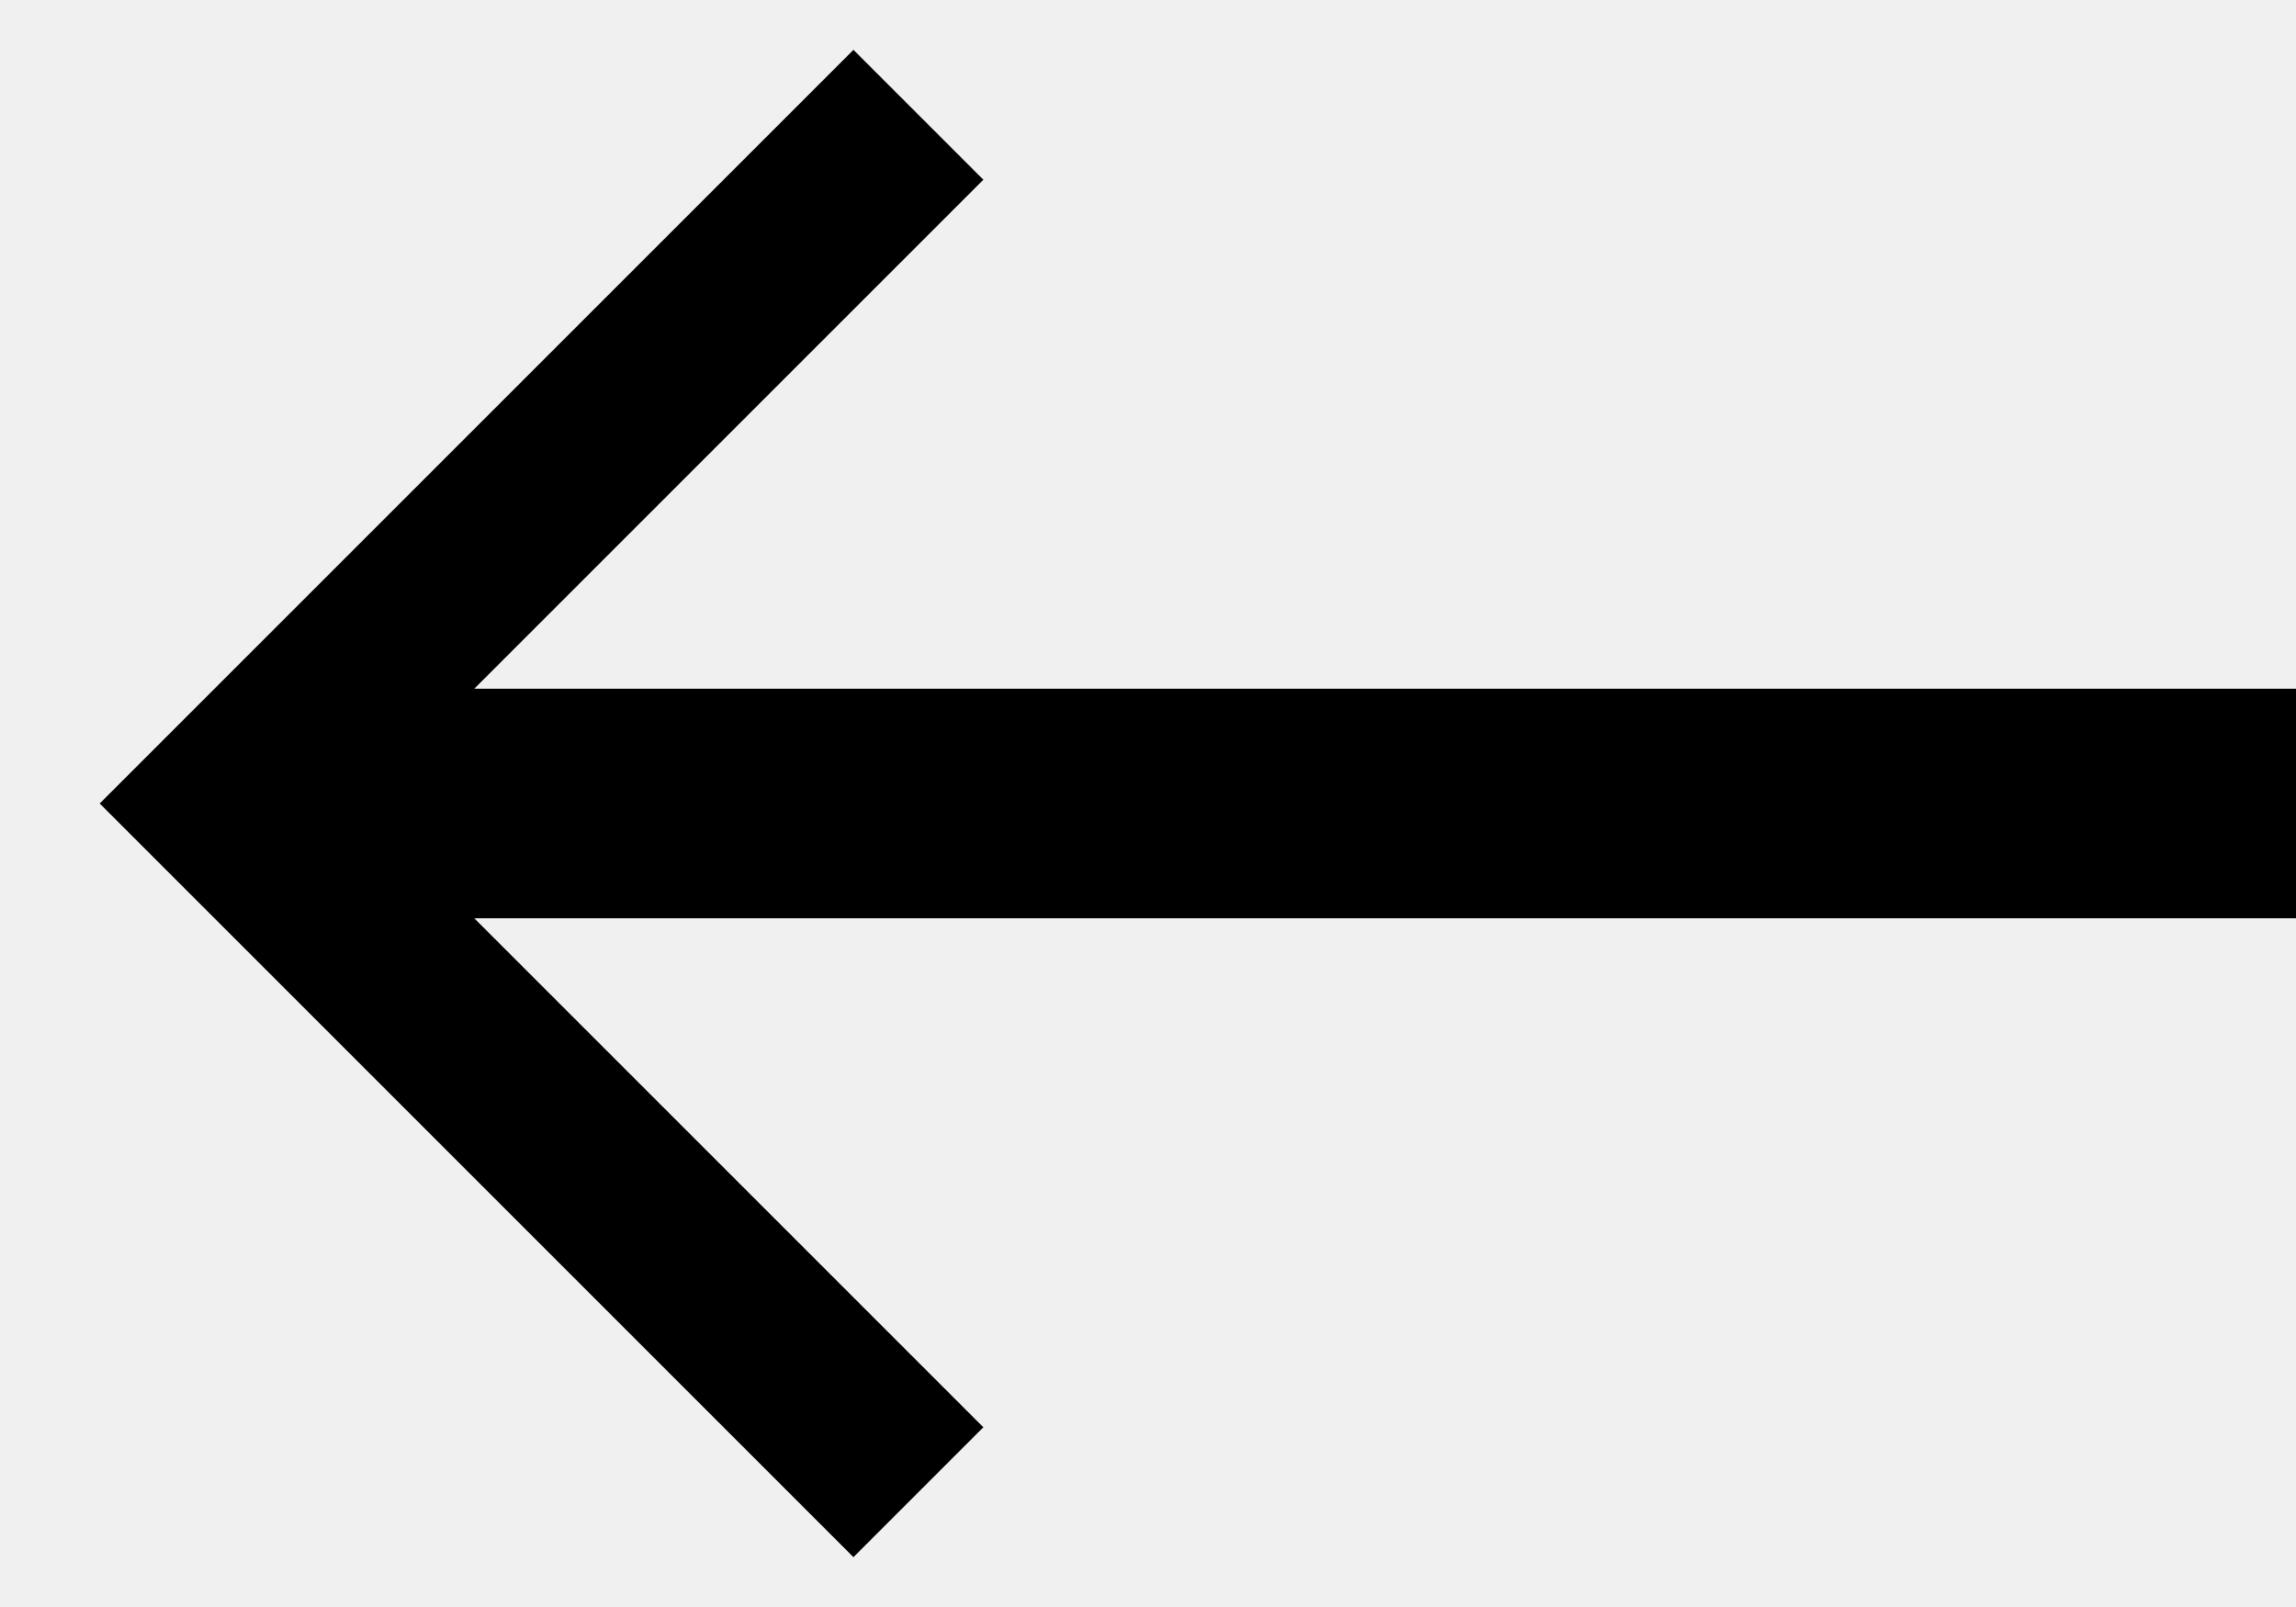
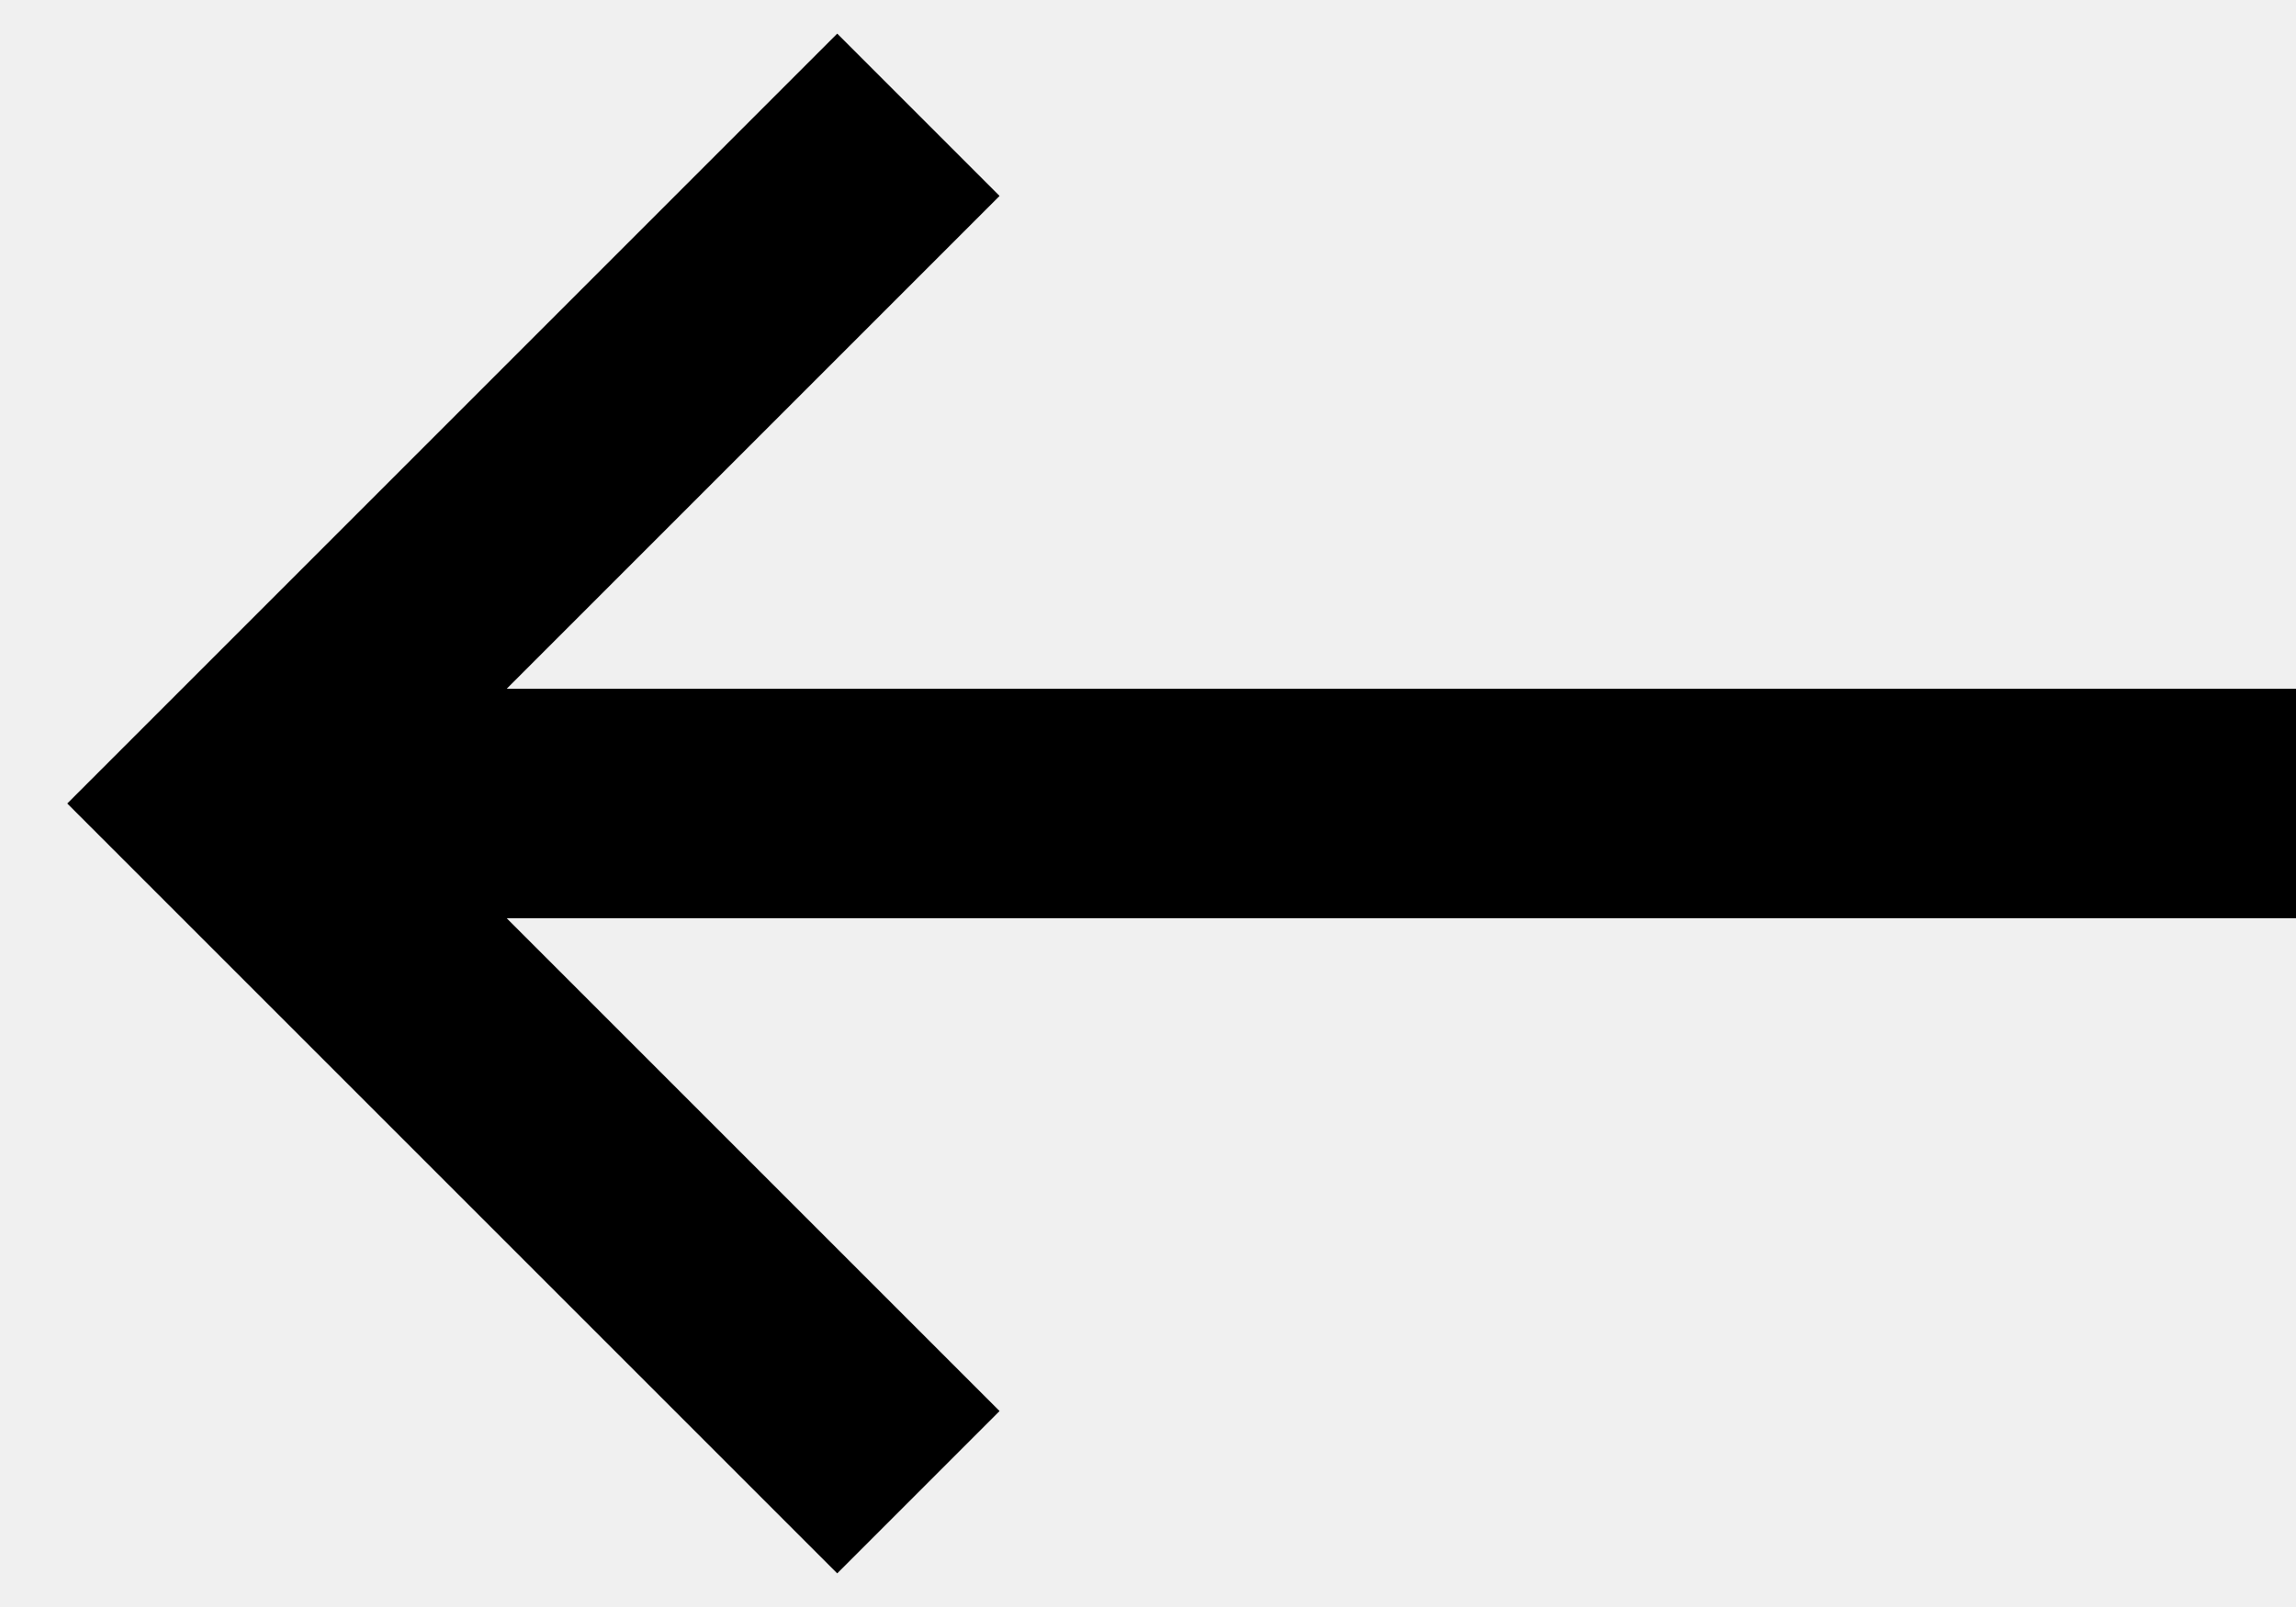
<svg xmlns="http://www.w3.org/2000/svg" version="1.1" id="Layer_1" x="0px" y="0px" width="20px" height="14px" viewBox="0 0 20 14" enable-background="new 0 0 20 14" xml:space="preserve">
  <g>
    <g>
-       <path fill="#FFFFFF" d="M-258-50c0,1.1-0.9,2-2,2h-22c-1.1,0-2-0.9-2-2v-17c0-1.1,0.9-2,2-2h5c1.1,0,2.225,0.45,2.5,1s1.4,1,2.5,1    h12c1.1,0,2,0.9,2,2V-50z" />
+       <path fill="#FFFFFF" d="M-77-170c0,1.1-0.9,2-2,2h-22c-1.1,0-2-0.9-2-2v-17c0-1.1,0.9-2,2-2h5c1.1,0,2.225,0.45,2.5,1    c0.275,0.55,1.4,1,2.5,1h12c1.1,0,2,0.9,2,2V-170z" />
      <g>
-         <path fill="#CCCCCC" d="M-277-68c0.805,0,1.495,0.315,1.606,0.447C-274.884-66.533-273.3-66-272-66h12c0.551,0,1,0.449,1,1v15     c0,0.551-0.449,1-1,1h-22c-0.551,0-1-0.449-1-1v-17c0-0.551,0.449-1,1-1H-277 M-277-69h-5c-1.1,0-2,0.9-2,2v17c0,1.1,0.9,2,2,2     h22c1.1,0,2-0.9,2-2v-15c0-1.1-0.9-2-2-2h-12c-1.1,0-2.225-0.45-2.5-1S-275.9-69-277-69L-277-69z" />
+         <path fill="#CCCCCC" d="M-96-188c0.805,0,1.495,0.315,1.606,0.447C-93.884-186.533-92.3-186-91-186h12c0.551,0,1,0.449,1,1v15     c0,0.551-0.449,1-1,1h-22c-0.551,0-1-0.449-1-1v-17c0-0.551,0.449-1,1-1H-96 M-96-189h-5c-1.1,0-2,0.9-2,2v17c0,1.1,0.9,2,2,2h22     c1.1,0,2-0.9,2-2v-15c0-1.1-0.9-2-2-2h-12c-1.1,0-2.225-0.45-2.5-1C-93.775-188.55-94.9-189-96-189L-96-189z" />
      </g>
    </g>
    <g>
-       <path fill="#E5E5E5" d="M-259-62.485c0,0.267-0.218,0.485-0.485,0.485h-23.03c-0.267,0-0.485-0.218-0.485-0.485v-0.03    c0-0.267,0.218-0.485,0.485-0.485h23.03c0.267,0,0.485,0.218,0.485,0.485V-62.485z" />
+       <path fill="#E5E5E5" d="M-78-182.485c0,0.267-0.218,0.485-0.485,0.485h-23.03c-0.267,0-0.485-0.218-0.485-0.485v-0.03    c0-0.267,0.218-0.485,0.485-0.485h23.03c0.267,0,0.485,0.218,0.485,0.485V-182.485z" />
    </g>
  </g>
  <g>
    <g>
-       <path fill="#FFFFFF" d="M-258,0c0,1.1-0.9,2-2,2h-22c-1.1,0-2-0.9-2-2v-17c0-1.1,0.9-2,2-2h5c1.1,0,2.225,0.45,2.5,1s1.4,1,2.5,1    h12c1.1,0,2,0.9,2,2V0z" />
+       <path fill="#FFFFFF" d="M-77-120c0,1.1-0.9,2-2,2h-22c-1.1,0-2-0.9-2-2v-17c0-1.1,0.9-2,2-2h5c1.1,0,2.225,0.45,2.5,1    c0.275,0.55,1.4,1,2.5,1h12c1.1,0,2,0.9,2,2V-120z" />
      <g>
-         <path fill="#CCCCCC" d="M-277-18c0.805,0,1.495,0.315,1.606,0.447C-274.884-16.533-273.3-16-272-16h12c0.551,0,1,0.449,1,1V0     c0,0.551-0.449,1-1,1h-22c-0.551,0-1-0.449-1-1v-17c0-0.551,0.449-1,1-1H-277 M-277-19h-5c-1.1,0-2,0.9-2,2V0c0,1.1,0.9,2,2,2h22     c1.1,0,2-0.9,2-2v-15c0-1.1-0.9-2-2-2h-12c-1.1,0-2.225-0.45-2.5-1S-275.9-19-277-19L-277-19z" />
+         <path fill="#CCCCCC" d="M-96-138c0.805,0,1.495,0.315,1.606,0.447C-93.884-136.533-92.3-136-91-136h12c0.551,0,1,0.449,1,1v15     c0,0.551-0.449,1-1,1h-22c-0.551,0-1-0.449-1-1v-17c0-0.551,0.449-1,1-1H-96 M-96-139h-5c-1.1,0-2,0.9-2,2v17c0,1.1,0.9,2,2,2h22     c1.1,0,2-0.9,2-2v-15c0-1.1-0.9-2-2-2h-12c-1.1,0-2.225-0.45-2.5-1C-93.775-138.55-94.9-139-96-139L-96-139z" />
      </g>
    </g>
    <g>
-       <path fill="#E5E5E5" d="M-259-12.485c0,0.267-0.218,0.485-0.485,0.485h-23.03c-0.267,0-0.485-0.218-0.485-0.485v-0.03    c0-0.267,0.218-0.485,0.485-0.485h23.03c0.267,0,0.485,0.218,0.485,0.485V-12.485z" />
+       <rect x="-102" y="-133" fill="#E5E5E5" width="24" height="1" />
    </g>
  </g>
  <g>
    <g>
-       <path fill="#FFFFFF" d="M-258,50c0,1.1-0.9,2-2,2h-22c-1.1,0-2-0.9-2-2V33c0-1.1,0.9-2,2-2h5c1.1,0,2.225,0.45,2.5,1s1.4,1,2.5,1    h12c1.1,0,2,0.9,2,2V50z" />
+       <path fill="#FFFFFF" d="M-77-70c0,1.1-0.9,2-2,2h-22c-1.1,0-2-0.9-2-2v-17c0-1.1,0.9-2,2-2h5c1.1,0,2.225,0.45,2.5,1    c0.275,0.55,1.4,1,2.5,1h12c1.1,0,2,0.9,2,2V-70z" />
      <g>
-         <path fill="#CCCCCC" d="M-277,32c0.805,0,1.495,0.315,1.606,0.447C-274.884,33.467-273.3,34-272,34h12c0.551,0,1,0.449,1,1v15     c0,0.551-0.449,1-1,1h-22c-0.551,0-1-0.449-1-1V33c0-0.551,0.449-1,1-1H-277 M-277,31h-5c-1.1,0-2,0.9-2,2v17c0,1.1,0.9,2,2,2h22     c1.1,0,2-0.9,2-2V35c0-1.1-0.9-2-2-2h-12c-1.1,0-2.225-0.45-2.5-1S-275.9,31-277,31L-277,31z" />
+         <path fill="#CCCCCC" d="M-96-88c0.805,0,1.495,0.315,1.606,0.447C-93.884-86.533-92.3-86-91-86h12c0.551,0,1,0.449,1,1v15     c0,0.551-0.449,1-1,1h-22c-0.551,0-1-0.449-1-1v-17c0-0.551,0.449-1,1-1H-96 M-96-89h-5c-1.1,0-2,0.9-2,2v17c0,1.1,0.9,2,2,2h22     c1.1,0,2-0.9,2-2v-15c0-1.1-0.9-2-2-2h-12c-1.1,0-2.225-0.45-2.5-1C-93.775-88.55-94.9-89-96-89L-96-89z" />
      </g>
    </g>
    <g>
-       <path fill="#E5E5E5" d="M-259,37.515c0,0.267-0.218,0.485-0.485,0.485h-23.03c-0.267,0-0.485-0.218-0.485-0.485v-0.03    c0-0.267,0.218-0.485,0.485-0.485h23.03c0.267,0,0.485,0.218,0.485,0.485V37.515z" />
+       <path fill="#E5E5E5" d="M-78-82.485C-78-82.218-78.218-82-78.485-82h-23.03c-0.267,0-0.485-0.218-0.485-0.485v-0.03    c0-0.267,0.218-0.485,0.485-0.485h23.03C-78.218-83-78-82.782-78-82.515V-82.485z" />
    </g>
  </g>
  <defs>
-     <filter id="Adobe_OpacityMaskFilter" filterUnits="userSpaceOnUse" x="-275" y="38" width="13" height="10">
+     <filter id="Adobe_OpacityMaskFilter" filterUnits="userSpaceOnUse" x="-124" y="-82" width="13" height="10">
      <feColorMatrix type="matrix" values="1 0 0 0 0  0 1 0 0 0  0 0 1 0 0  0 0 0 1 0" />
    </filter>
  </defs>
-   <mask maskUnits="userSpaceOnUse" x="-275" y="38" width="13" height="10" id="SVGID_1_">
+   <mask maskUnits="userSpaceOnUse" x="-124" y="-82" width="13" height="10" id="SVGID_1_">
    <g filter="url(#Adobe_OpacityMaskFilter)">
      <g>
-         <path fill="#FFFFFF" d="M-269.5,41c0.786,0,1.425,0.639,1.425,1.425s-0.639,1.425-1.425,1.425s-1.425-0.639-1.425-1.425     S-270.286,41-269.5,41 M-269.5,40c-1.34,0-2.425,1.085-2.425,2.425s1.085,2.425,2.425,2.425s2.425-1.085,2.425-2.425     S-268.16,40-269.5,40L-269.5,40z" />
+         <path fill="#FFFFFF" d="M-118.5-79c0.786,0,1.425,0.639,1.425,1.425c0,0.786-0.639,1.425-1.425,1.425     c-0.786,0-1.425-0.639-1.425-1.425C-119.925-78.361-119.286-79-118.5-79 M-118.5-80c-1.34,0-2.425,1.085-2.425,2.425     c0,1.34,1.085,2.425,2.425,2.425c1.34,0,2.425-1.085,2.425-2.425C-116.075-78.915-117.16-80-118.5-80L-118.5-80z" />
      </g>
      <g>
-         <rect x="-269" y="43" fill="#FFFFFF" width="7" height="5" />
+         <rect x="-118" y="-77" fill="#FFFFFF" width="7" height="5" />
      </g>
-       <rect x="-278" y="43" width="9" height="6" />
+       <rect x="-127" y="-77" width="9" height="6" />
    </g>
  </mask>
-   <rect x="-275" y="38" opacity="0.15" mask="url(#SVGID_1_)" width="13" height="10" />
+   <rect x="-124" y="-82" opacity="0.15" mask="url(#SVGID_1_)" width="13" height="10" />
  <g>
-     <path fill="#FFFFFF" d="M-153-26c0,1.65-1.35,3-3,3h-49c-1.65,0-3-1.35-3-3v-40c0-1.65,1.35-3,3-3h13.038   c1.65,0,3.449,1.273,3.998,2.829l0.121,0.342c0.549,1.556,2.348,2.829,3.998,2.829H-156c1.65,0,3,1.35,3,3V-26z" />
+     <path fill="#FFFFFF" d="M28-146c0,1.65-1.35,3-3,3h-49c-1.65,0-3-1.35-3-3v-40c0-1.65,1.35-3,3-3h13.038   c1.65,0,3.449,1.273,3.998,2.829l0.121,0.342C-6.294-184.273-4.495-183-2.845-183H25c1.65,0,3,1.35,3,3V-146z" />
    <g>
-       <path fill="#CCCCCC" d="M-191.962-68c1.221,0,2.649,1.01,3.055,2.162l0.121,0.342c0.692,1.961,2.862,3.496,4.941,3.496H-156    c1.103,0,2,0.897,2,2v34c0,1.103-0.897,2-2,2h-49c-1.103,0-2-0.897-2-2v-40c0-1.103,0.897-2,2-2H-191.962 M-191.962-69H-205    c-1.65,0-3,1.35-3,3v40c0,1.65,1.35,3,3,3h49c1.65,0,3-1.35,3-3v-34c0-1.65-1.35-3-3-3h-27.845c-1.65,0-3.449-1.273-3.998-2.829    l-0.121-0.342C-188.512-67.727-190.312-69-191.962-69L-191.962-69z" />
+       <path fill="#CCCCCC" d="M-10.962-188c1.221,0,2.649,1.01,3.055,2.162l0.121,0.342C-7.095-183.536-4.924-182-2.845-182H25    c1.103,0,2,0.897,2,2v34c0,1.103-0.897,2-2,2h-49c-1.103,0-2-0.897-2-2v-40c0-1.103,0.897-2,2-2H-10.962 M-10.962-189H-24    c-1.65,0-3,1.35-3,3v40c0,1.65,1.35,3,3,3h49c1.65,0,3-1.35,3-3v-34c0-1.65-1.35-3-3-3H-2.845c-1.65,0-3.449-1.273-3.998-2.829    l-0.121-0.342C-7.512-187.727-9.312-189-10.962-189L-10.962-189z" />
    </g>
  </g>
-   <rect x="-207" y="-57" fill="#E5E5E5" width="53" height="1" />
+   <rect x="-26" y="-177" fill="#E5E5E5" width="53" height="1" />
  <g>
-     <path fill="#FFFFFF" d="M-153,34c0,1.65-1.35,3-3,3h-49c-1.65,0-3-1.35-3-3V-6c0-1.65,1.35-3,3-3h13.038   c1.65,0,3.449,1.273,3.998,2.829l0.121,0.342C-187.294-4.273-185.495-3-183.845-3H-156c1.65,0,3,1.35,3,3V34z" />
+     <path fill="#FFFFFF" d="M28-86c0,1.65-1.35,3-3,3h-49c-1.65,0-3-1.35-3-3v-40c0-1.65,1.35-3,3-3h13.038   c1.65,0,3.449,1.273,3.998,2.829l0.121,0.342C-6.294-124.273-4.495-123-2.845-123H25c1.65,0,3,1.35,3,3V-86z" />
    <g>
-       <path fill="#CCCCCC" d="M-191.962-8c1.221,0,2.649,1.01,3.055,2.162l0.121,0.342C-188.095-3.536-185.924-2-183.845-2H-156    c1.103,0,2,0.897,2,2v34c0,1.103-0.897,2-2,2h-49c-1.103,0-2-0.897-2-2V-6c0-1.103,0.897-2,2-2H-191.962 M-191.962-9H-205    c-1.65,0-3,1.35-3,3v40c0,1.65,1.35,3,3,3h49c1.65,0,3-1.35,3-3V0c0-1.65-1.35-3-3-3h-27.845c-1.65,0-3.449-1.273-3.998-2.829    l-0.121-0.342C-188.512-7.727-190.312-9-191.962-9L-191.962-9z" />
+       <path fill="#CCCCCC" d="M-10.962-128c1.221,0,2.649,1.01,3.055,2.162l0.121,0.342C-7.095-123.536-4.924-122-2.845-122H25    c1.103,0,2,0.897,2,2v34c0,1.103-0.897,2-2,2h-49c-1.103,0-2-0.897-2-2v-40c0-1.103,0.897-2,2-2H-10.962 M-10.962-129H-24    c-1.65,0-3,1.35-3,3v40c0,1.65,1.35,3,3,3h49c1.65,0,3-1.35,3-3v-34c0-1.65-1.35-3-3-3H-2.845c-1.65,0-3.449-1.273-3.998-2.829    l-0.121-0.342C-7.512-127.727-9.312-129-10.962-129L-10.962-129z" />
    </g>
  </g>
-   <rect x="-207" y="3" fill="#E5E5E5" width="53" height="1" />
+   <rect x="-26" y="-117" fill="#E5E5E5" width="53" height="1" />
  <g>
-     <path fill="#FFFFFF" d="M-153,94c0,1.65-1.35,3-3,3h-49c-1.65,0-3-1.35-3-3V54c0-1.65,1.35-3,3-3h13.038   c1.65,0,3.449,1.273,3.998,2.829l0.121,0.342c0.549,1.556,2.348,2.829,3.998,2.829H-156c1.65,0,3,1.35,3,3V94z" />
+     <path fill="#FFFFFF" d="M28-26c0,1.65-1.35,3-3,3h-49c-1.65,0-3-1.35-3-3v-40c0-1.65,1.35-3,3-3h13.038   c1.65,0,3.449,1.273,3.998,2.829l0.121,0.342C-6.294-64.273-4.495-63-2.845-63H25c1.65,0,3,1.35,3,3V-26z" />
    <g>
-       <path fill="#CCCCCC" d="M-191.962,52c1.221,0,2.649,1.01,3.055,2.162l0.121,0.342c0.692,1.961,2.862,3.496,4.941,3.496H-156    c1.103,0,2,0.897,2,2v34c0,1.103-0.897,2-2,2h-49c-1.103,0-2-0.897-2-2V54c0-1.103,0.897-2,2-2H-191.962 M-191.962,51H-205    c-1.65,0-3,1.35-3,3v40c0,1.65,1.35,3,3,3h49c1.65,0,3-1.35,3-3V60c0-1.65-1.35-3-3-3h-27.845c-1.65,0-3.449-1.273-3.998-2.829    l-0.121-0.342C-188.512,52.273-190.312,51-191.962,51L-191.962,51z" />
+       <path fill="#CCCCCC" d="M-10.962-68c1.221,0,2.649,1.01,3.055,2.162l0.121,0.342C-7.095-63.536-4.924-62-2.845-62H25    c1.103,0,2,0.897,2,2v34c0,1.103-0.897,2-2,2h-49c-1.103,0-2-0.897-2-2v-40c0-1.103,0.897-2,2-2H-10.962 M-10.962-69H-24    c-1.65,0-3,1.35-3,3v40c0,1.65,1.35,3,3,3h49c1.65,0,3-1.35,3-3v-34c0-1.65-1.35-3-3-3H-2.845c-1.65,0-3.449-1.273-3.998-2.829    l-0.121-0.342C-7.512-67.727-9.312-69-10.962-69L-10.962-69z" />
    </g>
  </g>
-   <rect x="-207" y="63" fill="#E5E5E5" width="53" height="1" />
-   <defs>
-     <filter id="Adobe_OpacityMaskFilter_1_" filterUnits="userSpaceOnUse" x="-175" y="79" width="17" height="12">
-       <feColorMatrix type="matrix" values="1 0 0 0 0  0 1 0 0 0  0 0 1 0 0  0 0 0 1 0" />
-     </filter>
-   </defs>
-   <mask maskUnits="userSpaceOnUse" x="-175" y="79" width="17" height="12" id="SVGID_2_">
-     <g filter="url(#Adobe_OpacityMaskFilter_1_)">
-       <g>
-         <path fill="#FFFFFF" d="M-169.5,81.525c1.048,0,1.9,0.852,1.9,1.9s-0.852,1.9-1.9,1.9c-1.048,0-1.9-0.852-1.9-1.9     S-170.548,81.525-169.5,81.525 M-169.5,80.025c-1.879,0-3.4,1.521-3.4,3.4s1.521,3.4,3.4,3.4s3.4-1.521,3.4-3.4     S-167.621,80.025-169.5,80.025L-169.5,80.025z" />
-       </g>
-       <g>
-         <rect x="-168" y="84" fill="#FFFFFF" width="9" height="6" />
-       </g>
-       <g>
-         <rect x="-177" y="84" width="9" height="6" />
-       </g>
-     </g>
-   </mask>
-   <rect x="-175" y="79" opacity="0.15" mask="url(#SVGID_2_)" width="17" height="12" />
+   <rect x="-26" y="-57" fill="#E5E5E5" width="53" height="1" />
  <g>
-     <path fill="#999999" d="M-265.5-9c0.786,0,1.425,0.639,1.425,1.425c0,0.786-0.639,1.425-1.425,1.425s-1.425-0.639-1.425-1.425   C-266.925-8.361-266.286-9-265.5-9 M-265.5-10c-1.34,0-2.425,1.085-2.425,2.425s1.085,2.425,2.425,2.425s2.425-1.085,2.425-2.425   S-264.16-10-265.5-10L-265.5-10z" />
+     <path fill="#999999" d="M-87-122v-3c0-0.55,0.45-1,1-1h4c0.55,0,1,0.45,1,1v3" />
  </g>
  <g>
-     <rect x="-269" y="-7" fill="#999999" width="7" height="5" />
-   </g>
-   <g>
-     <path fill="#999999" d="M-163.5,21.525c1.048,0,1.9,0.852,1.9,1.9c0,1.048-0.852,1.9-1.9,1.9c-1.048,0-1.9-0.852-1.9-1.9   C-165.4,22.377-164.548,21.525-163.5,21.525 M-163.5,20.025c-1.879,0-3.4,1.521-3.4,3.4s1.521,3.4,3.4,3.4s3.4-1.521,3.4-3.4   S-161.621,20.025-163.5,20.025L-163.5,20.025z" />
-   </g>
-   <g>
-     <rect x="-168" y="24" fill="#999999" width="9" height="6" />
+     <path fill="#999999" d="M15-90v-4c0-1.1,0.9-2,2-2h3c1.1,0,2,0.9,2,2v4" />
  </g>
  <defs>
-     <filter id="Adobe_OpacityMaskFilter_2_" filterUnits="userSpaceOnUse" x="-103" y="-69" width="20" height="26">
+     <filter id="Adobe_OpacityMaskFilter_1_" filterUnits="userSpaceOnUse" x="78" y="-229" width="20" height="26">
      <feFlood style="flood-color:white;flood-opacity:1" result="back" />
      <feBlend in="SourceGraphic" in2="back" mode="normal" />
    </filter>
  </defs>
-   <mask maskUnits="userSpaceOnUse" x="-103" y="-69" width="20" height="26" id="SVGID_3_">
-     <g filter="url(#Adobe_OpacityMaskFilter_2_)">
+   <mask maskUnits="userSpaceOnUse" x="78" y="-229" width="20" height="26" id="SVGID_2_">
+     <g filter="url(#Adobe_OpacityMaskFilter_1_)">
      <g>
-         <polygon points="-83,-61 -83,-69 -91,-69    " />
+         <polygon points="98,-221 98,-229 90,-229    " />
      </g>
    </g>
  </mask>
-   <g mask="url(#SVGID_3_)">
-     <path fill="#FFFFFF" d="M-84-43h-18c-0.552,0-1-0.448-1-1v-24c0-0.552,0.448-1,1-1h18c0.552,0,1,0.448,1,1v24   C-83-43.448-83.448-43-84-43z" />
+   <g mask="url(#SVGID_2_)">
+     <path fill="#FFFFFF" d="M97-203H79c-0.552,0-1-0.448-1-1v-24c0-0.552,0.448-1,1-1h18c0.552,0,1,0.448,1,1v24   C98-203.448,97.552-203,97-203z" />
    <g>
-       <path fill="#CCCCCC" d="M-84-68v24h-18v-24H-84 M-84-69h-18c-0.552,0-1,0.448-1,1v24c0,0.552,0.448,1,1,1h18c0.552,0,1-0.448,1-1    v-24C-83-68.552-83.448-69-84-69L-84-69z" />
+       <path fill="#CCCCCC" d="M97-228v24H79v-24H97 M97-229H79c-0.552,0-1,0.448-1,1v24c0,0.552,0.448,1,1,1h18c0.552,0,1-0.448,1-1v-24    C98-228.552,97.552-229,97-229L97-229z" />
    </g>
  </g>
  <g>
-     <path fill="#CCCCCC" d="M-90-66.586L-85.414-62h-4.172L-90-62.414V-66.586 M-91-69v7l1,1h7L-91-69L-91-69z" />
+     <path fill="#CCCCCC" d="M91-226.586L95.586-222h-4.172L91-222.414V-226.586 M90-229v7l1,1h7L90-229L90-229z" />
  </g>
-   <defs>
-     <filter id="Adobe_OpacityMaskFilter_3_" filterUnits="userSpaceOnUse" x="-56" y="-69" width="45" height="61">
-       <feFlood style="flood-color:white;flood-opacity:1" result="back" />
-       <feBlend in="SourceGraphic" in2="back" mode="normal" />
-     </filter>
-   </defs>
-   <mask maskUnits="userSpaceOnUse" x="-56" y="-69" width="45" height="61" id="SVGID_4_">
-     <g filter="url(#Adobe_OpacityMaskFilter_3_)">
-       <polyline points="-27,-69 -11,-69 -11,-53   " />
-     </g>
-   </mask>
-   <g mask="url(#SVGID_4_)">
-     <path fill="#FFFFFF" d="M-53.5-8.5c-1.103,0-2-0.897-2-2v-56c0-1.103,0.897-2,2-2h40c1.103,0,2,0.897,2,2v56c0,1.103-0.897,2-2,2   H-53.5z" />
-     <path fill="#CCCCCC" d="M-13.5-68c0.827,0,1.5,0.673,1.5,1.5v56c0,0.827-0.673,1.5-1.5,1.5h-40c-0.827,0-1.5-0.673-1.5-1.5v-56   c0-0.827,0.673-1.5,1.5-1.5H-13.5 M-13.5-69h-40c-1.375,0-2.5,1.125-2.5,2.5v56c0,1.375,1.125,2.5,2.5,2.5h40   c1.375,0,2.5-1.125,2.5-2.5v-56C-11-67.875-12.125-69-13.5-69L-13.5-69z" />
+   <rect x="78" y="-229" fill="none" width="20" height="26" />
+   <g>
+     <path fill="#CCCCCC" d="M97-164H79v-24h11v-1H79c-0.552,0-1,0.448-1,1v24c0,0.552,0.448,1,1,1h18c0.552,0,1-0.448,1-1v-17h-1V-164z   " />
  </g>
  <g>
-     <polygon fill="#FFFFFF" points="-23.897,-53.5 -25.719,-54.281 -26.5,-56.103 -26.5,-67.793 -12.207,-53.5  " />
-     <path fill="#CCCCCC" d="M-26-66.586L-13.414-54h-10.381l-1.544-0.662L-26-56.205V-66.586 M-27-69v13l0.9,2.1L-24-53h13L-27-69   L-27-69z" />
+     <path fill="#CCCCCC" d="M91-187.586L96.586-182H91V-187.586 M90.5-189c-0.275,0-0.5,0.45-0.5,1v6c0,0.55,0.45,1,1,1h6   c0.55,0,1-0.225,1-0.5s-0.318-0.818-0.707-1.207l-5.586-5.586C91.318-188.682,90.775-189,90.5-189L90.5-189z" />
  </g>
-   <rect x="-103" y="-69" fill="none" width="20" height="26" />
-   <rect x="-56" y="-69" fill="none" width="45" height="61" />
-   <path fill="#B3B3B3" d="M58-39H32c-1.1,0-2-0.9-2-2v-1c0-1.1,0.9-2,2-2h26c1.1,0,2,0.9,2,2v1C60-39.9,59.1-39,58-39z" />
-   <rect x="33" y="6" width="17" height="2" />
-   <polyline fill="none" stroke="#000000" stroke-width="1.6" stroke-miterlimit="10" points="45,1 51,7 45,13 " />
-   <rect x="33" y="0" fill="none" width="20" height="14" />
+   <g>
+     <path fill="#CCCCCC" d="M96-134H78v-24h11v-1H78c-0.552,0-1,0.448-1,1v24c0,0.552,0.448,1,1,1h18c0.552,0,1-0.448,1-1v-17h-1V-134z   " />
+   </g>
+   <g>
+     <path fill="#CCCCCC" d="M90-157.586L95.586-152H90V-157.586 M89.5-159c-0.275,0-0.5,0.45-0.5,1v6c0,0.55,0.45,1,1,1h6   c0.55,0,1-0.225,1-0.5s-0.318-0.818-0.707-1.207l-5.586-5.586C90.318-158.682,89.775-159,89.5-159L89.5-159z" />
+   </g>
+   <path d="M239-159h-26c-1.1,0-2-0.9-2-2v-1c0-1.1,0.9-2,2-2h26c1.1,0,2,0.9,2,2v1C241-159.9,240.1-159,239-159z" />
+   <rect x="308" y="-87" width="18" height="2" />
+   <rect x="308" y="-81" width="18" height="2" />
+   <rect x="308" y="-75" width="18" height="2" />
+   <rect x="303" y="-81" width="3" height="2" />
+   <rect x="303" y="-87" width="3" height="2" />
+   <rect x="303" y="-75" width="3" height="2" />
+   <rect x="303" y="-87" fill="none" width="23" height="14" />
+   <path fill="none" stroke="#999999" stroke-miterlimit="10" d="M-82.5-126v-1c0-0.828-0.672-1.5-1.5-1.5s-1.5,0.672-1.5,1.5v1" />
+   <g>
+     <path fill="#CCCCCC" d="M-87-72v-3c0-0.55,0.45-1,1-1h4c0.55,0,1,0.45,1,1v3" />
+   </g>
+   <path fill="none" stroke="#CCCCCC" stroke-miterlimit="10" d="M-85.5-76v-1c0-0.828-0.672-1.5-1.5-1.5s-1.5,0.672-1.5,1.5v1" />
+   <g>
+     <g>
+       <path fill="#FFFFFF" d="M-145,33c0,2.2-1.8,4-4,4h-44c-2.2,0-4-1.8-4-4V-1c0-2.2,1.8-4,4-4h10c2.2,0,4.45,0.9,5,2    c0.55,1.1,2.8,2,5.001,2H-149c2.2,0,4,1.8,4,4V33z" />
+       <g>
+         <path fill="#CCCCCC" d="M-183-3c1.585,0,2.946,0.61,3.234,0.938c1.043,2.01,4.184,3.062,6.767,3.062H-149c1.103,0,2,0.897,2,2v30     c0,1.103-0.897,2-2,2h-44c-1.103,0-2-0.897-2-2V-1c0-1.103,0.897-2,2-2H-183 M-183-5h-10c-2.2,0-4,1.8-4,4v34c0,2.2,1.8,4,4,4h44     c2.2,0,4-1.8,4-4V3c0-2.2-1.8-4-4-4h-23.999c-2.2,0-4.45-0.9-5-2C-178.55-4.1-180.8-5-183-5L-183-5z" />
+       </g>
+     </g>
+     <g>
+       <rect x="-195" y="7" fill="#E5E5E5" width="48" height="2" />
+     </g>
+   </g>
+   <g>
+     <path fill="#999999" d="M-165,27v-6c0-1.1,0.9-2,2-2h8c1.1,0,2,0.9,2,2v6" />
+   </g>
+   <path fill="none" stroke="#999999" stroke-width="2" stroke-miterlimit="10" d="M-156,19v-2c0-1.657-1.343-3-3-3s-3,1.343-3,3v2" />
+   <path fill="none" stroke="#999999" stroke-miterlimit="10" d="M20.5-96v-1.5c0-1.105-0.895-2-2-2s-2,0.895-2,2v1.5" />
  <rect x="3" y="6" width="17" height="2" />
-   <polyline fill="none" stroke="#000000" stroke-width="1.6" stroke-miterlimit="10" points="8,1 2,7 8,13 " />
-   <rect x="0" y="0" fill="none" width="20" height="14" />
+   <polyline fill="none" stroke="#000000" stroke-width="2" stroke-miterlimit="10" points="8,1 2,7 8,13 " />
+   <rect x="52" y="6" width="17" height="2" />
+   <polyline fill="none" stroke="#000000" stroke-width="2" stroke-miterlimit="10" points="64,1 70,7 64,13 " />
+   <g>
+     <g>
+       <g>
+         <path fill="#FFFFFF" d="M170-128h-42.5c-1.375,0-2.5-1.125-2.5-2.5V-189" />
+       </g>
+       <path fill="#CCCCCC" d="M169-174v43.5c0,0.827-0.673,1.5-1.5,1.5h-40c-0.827,0-1.5-0.673-1.5-1.5v-56c0-0.827,0.673-1.5,1.5-1.5    H155v-1l0,0h-27.5c-1.375,0-2.5,1.125-2.5,2.5v56c0,1.375,1.125,2.5,2.5,2.5h40c1.375,0,2.5-1.125,2.5-2.5V-174H169z" />
+     </g>
+   </g>
+   <g>
+     <path fill="#CCCCCC" d="M156-187.586L156-187.586L168.586-175c0,0,0,0,0,0H156V-187.586 M155.5-189c-0.275,0-0.5,0.45-0.5,1v13   c0,0.55,0.45,1,1,1h13c0.55,0,1-0.225,1-0.5s-0.318-0.818-0.707-1.207l-12.586-12.586C156.318-188.682,155.775-189,155.5-189   L155.5-189z" />
+   </g>
+   <rect fill="none" width="20" height="14" />
</svg>
